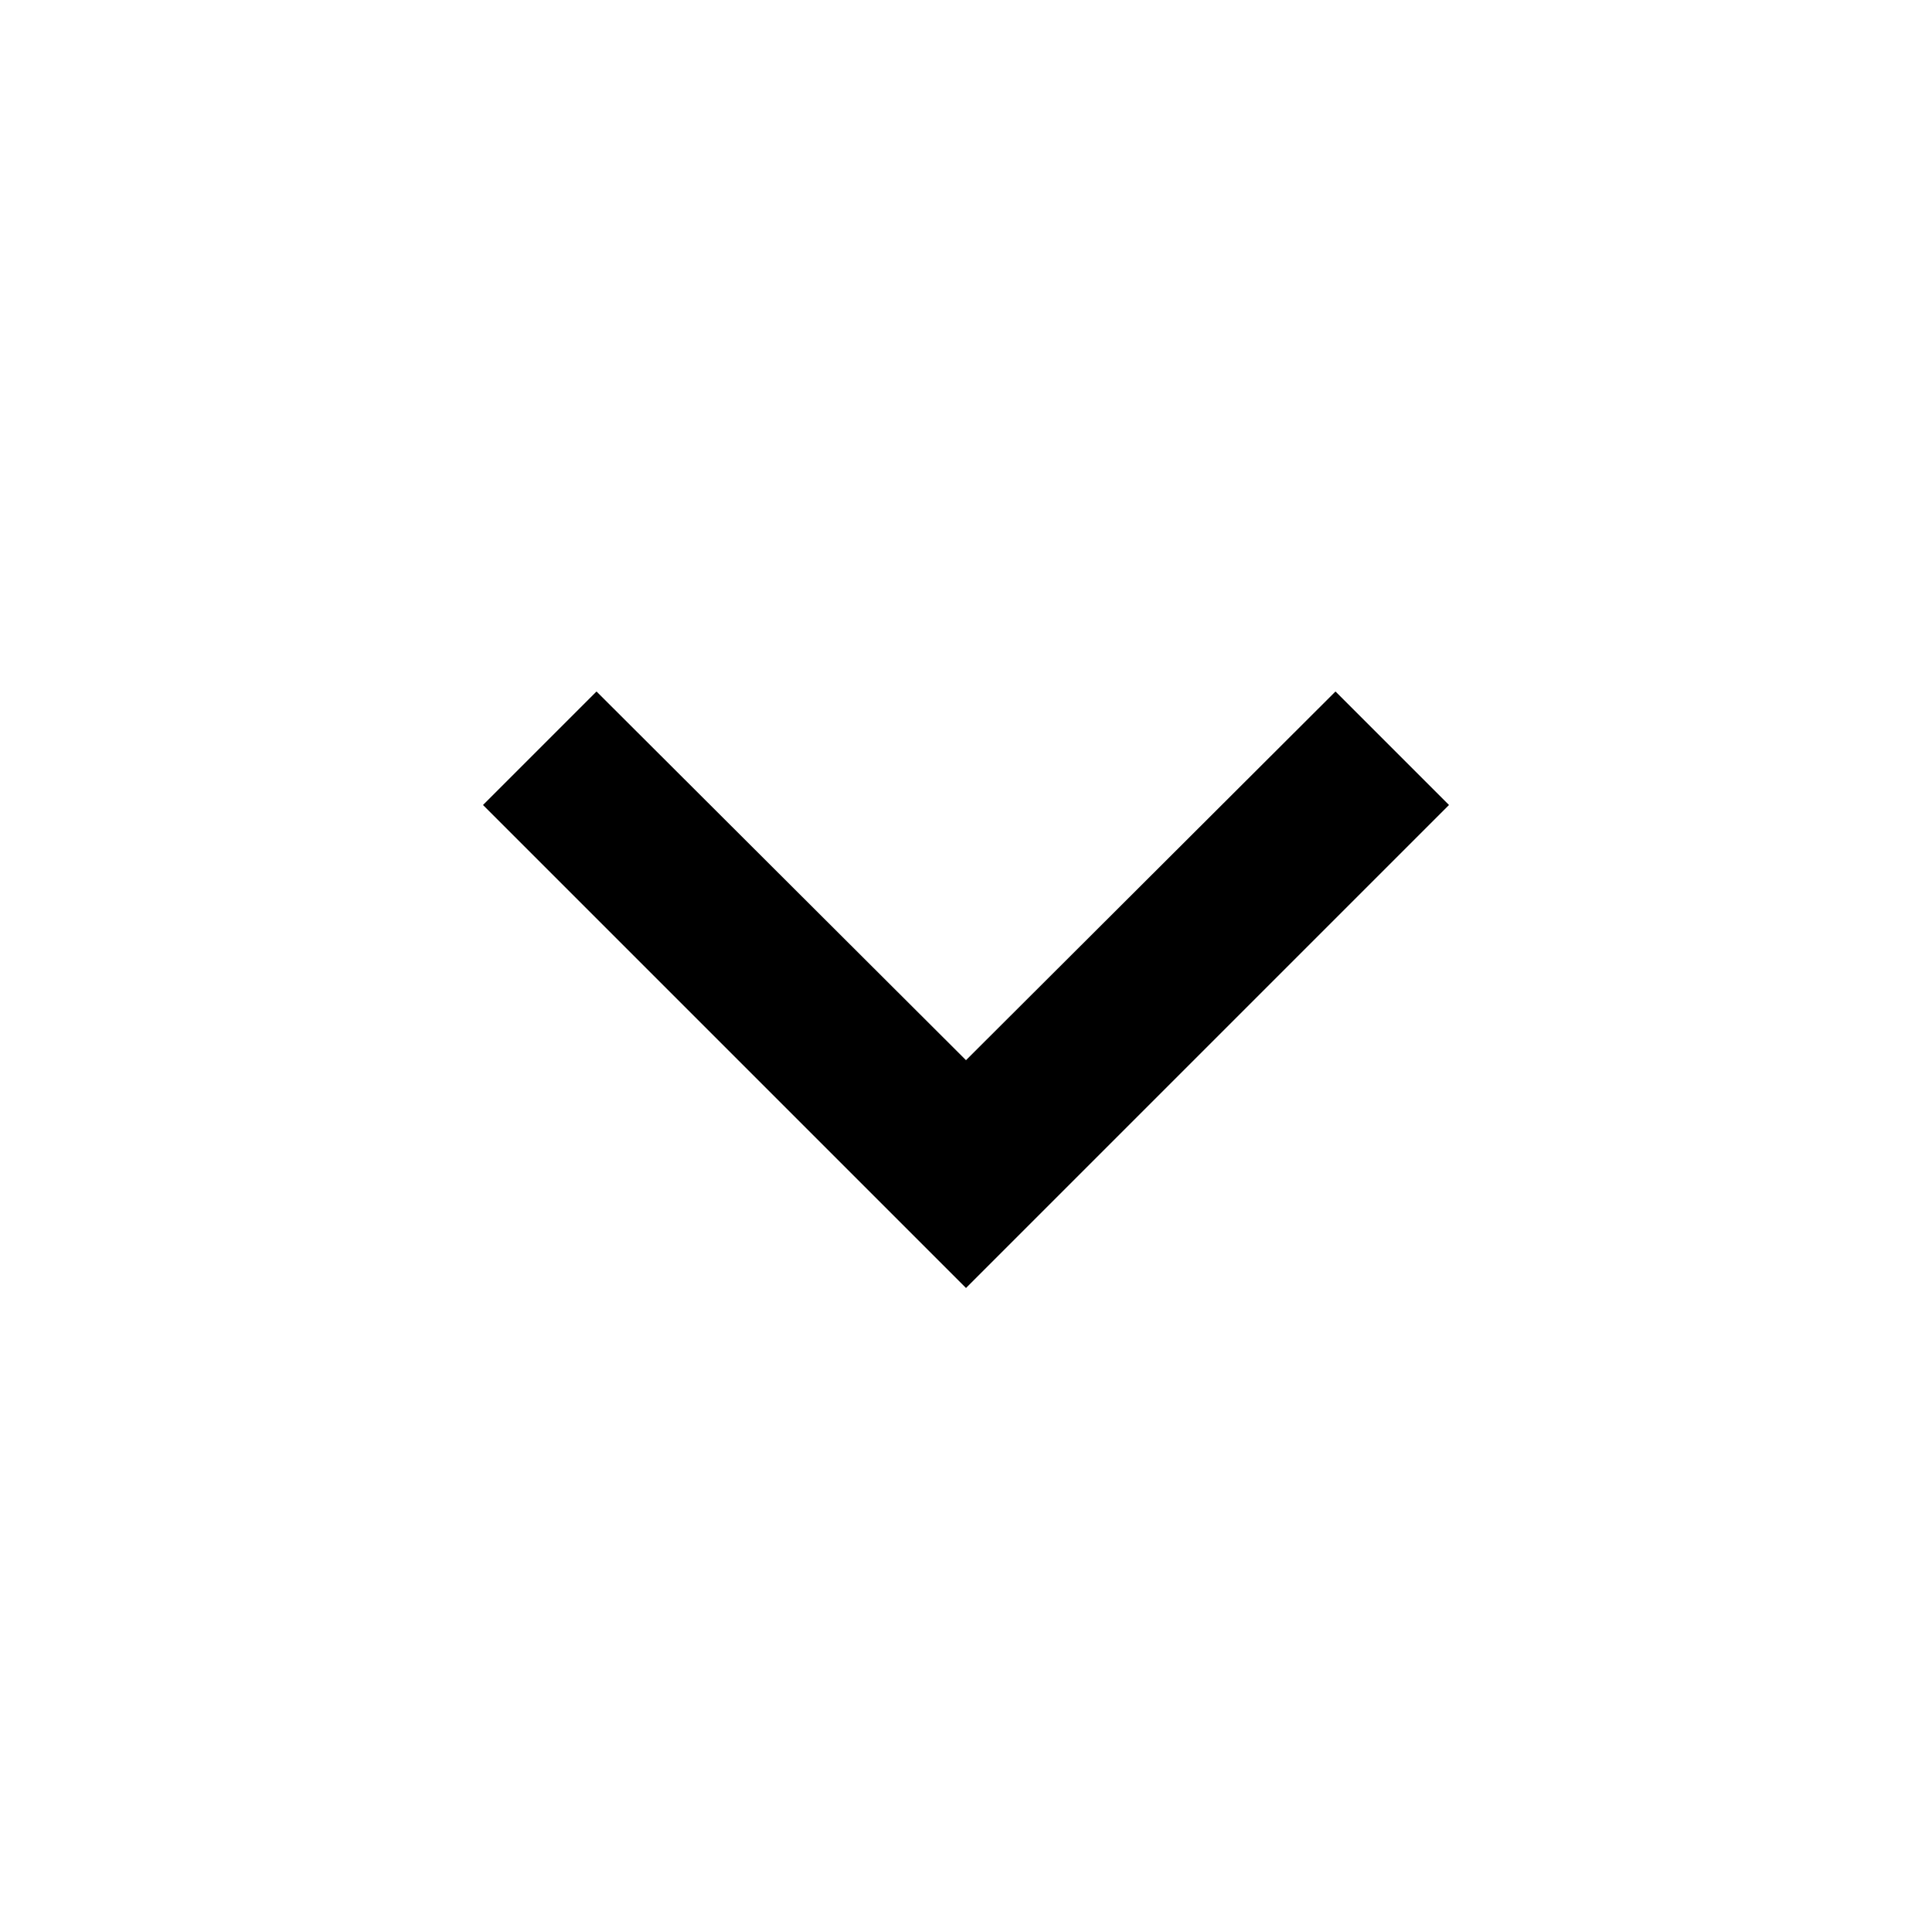
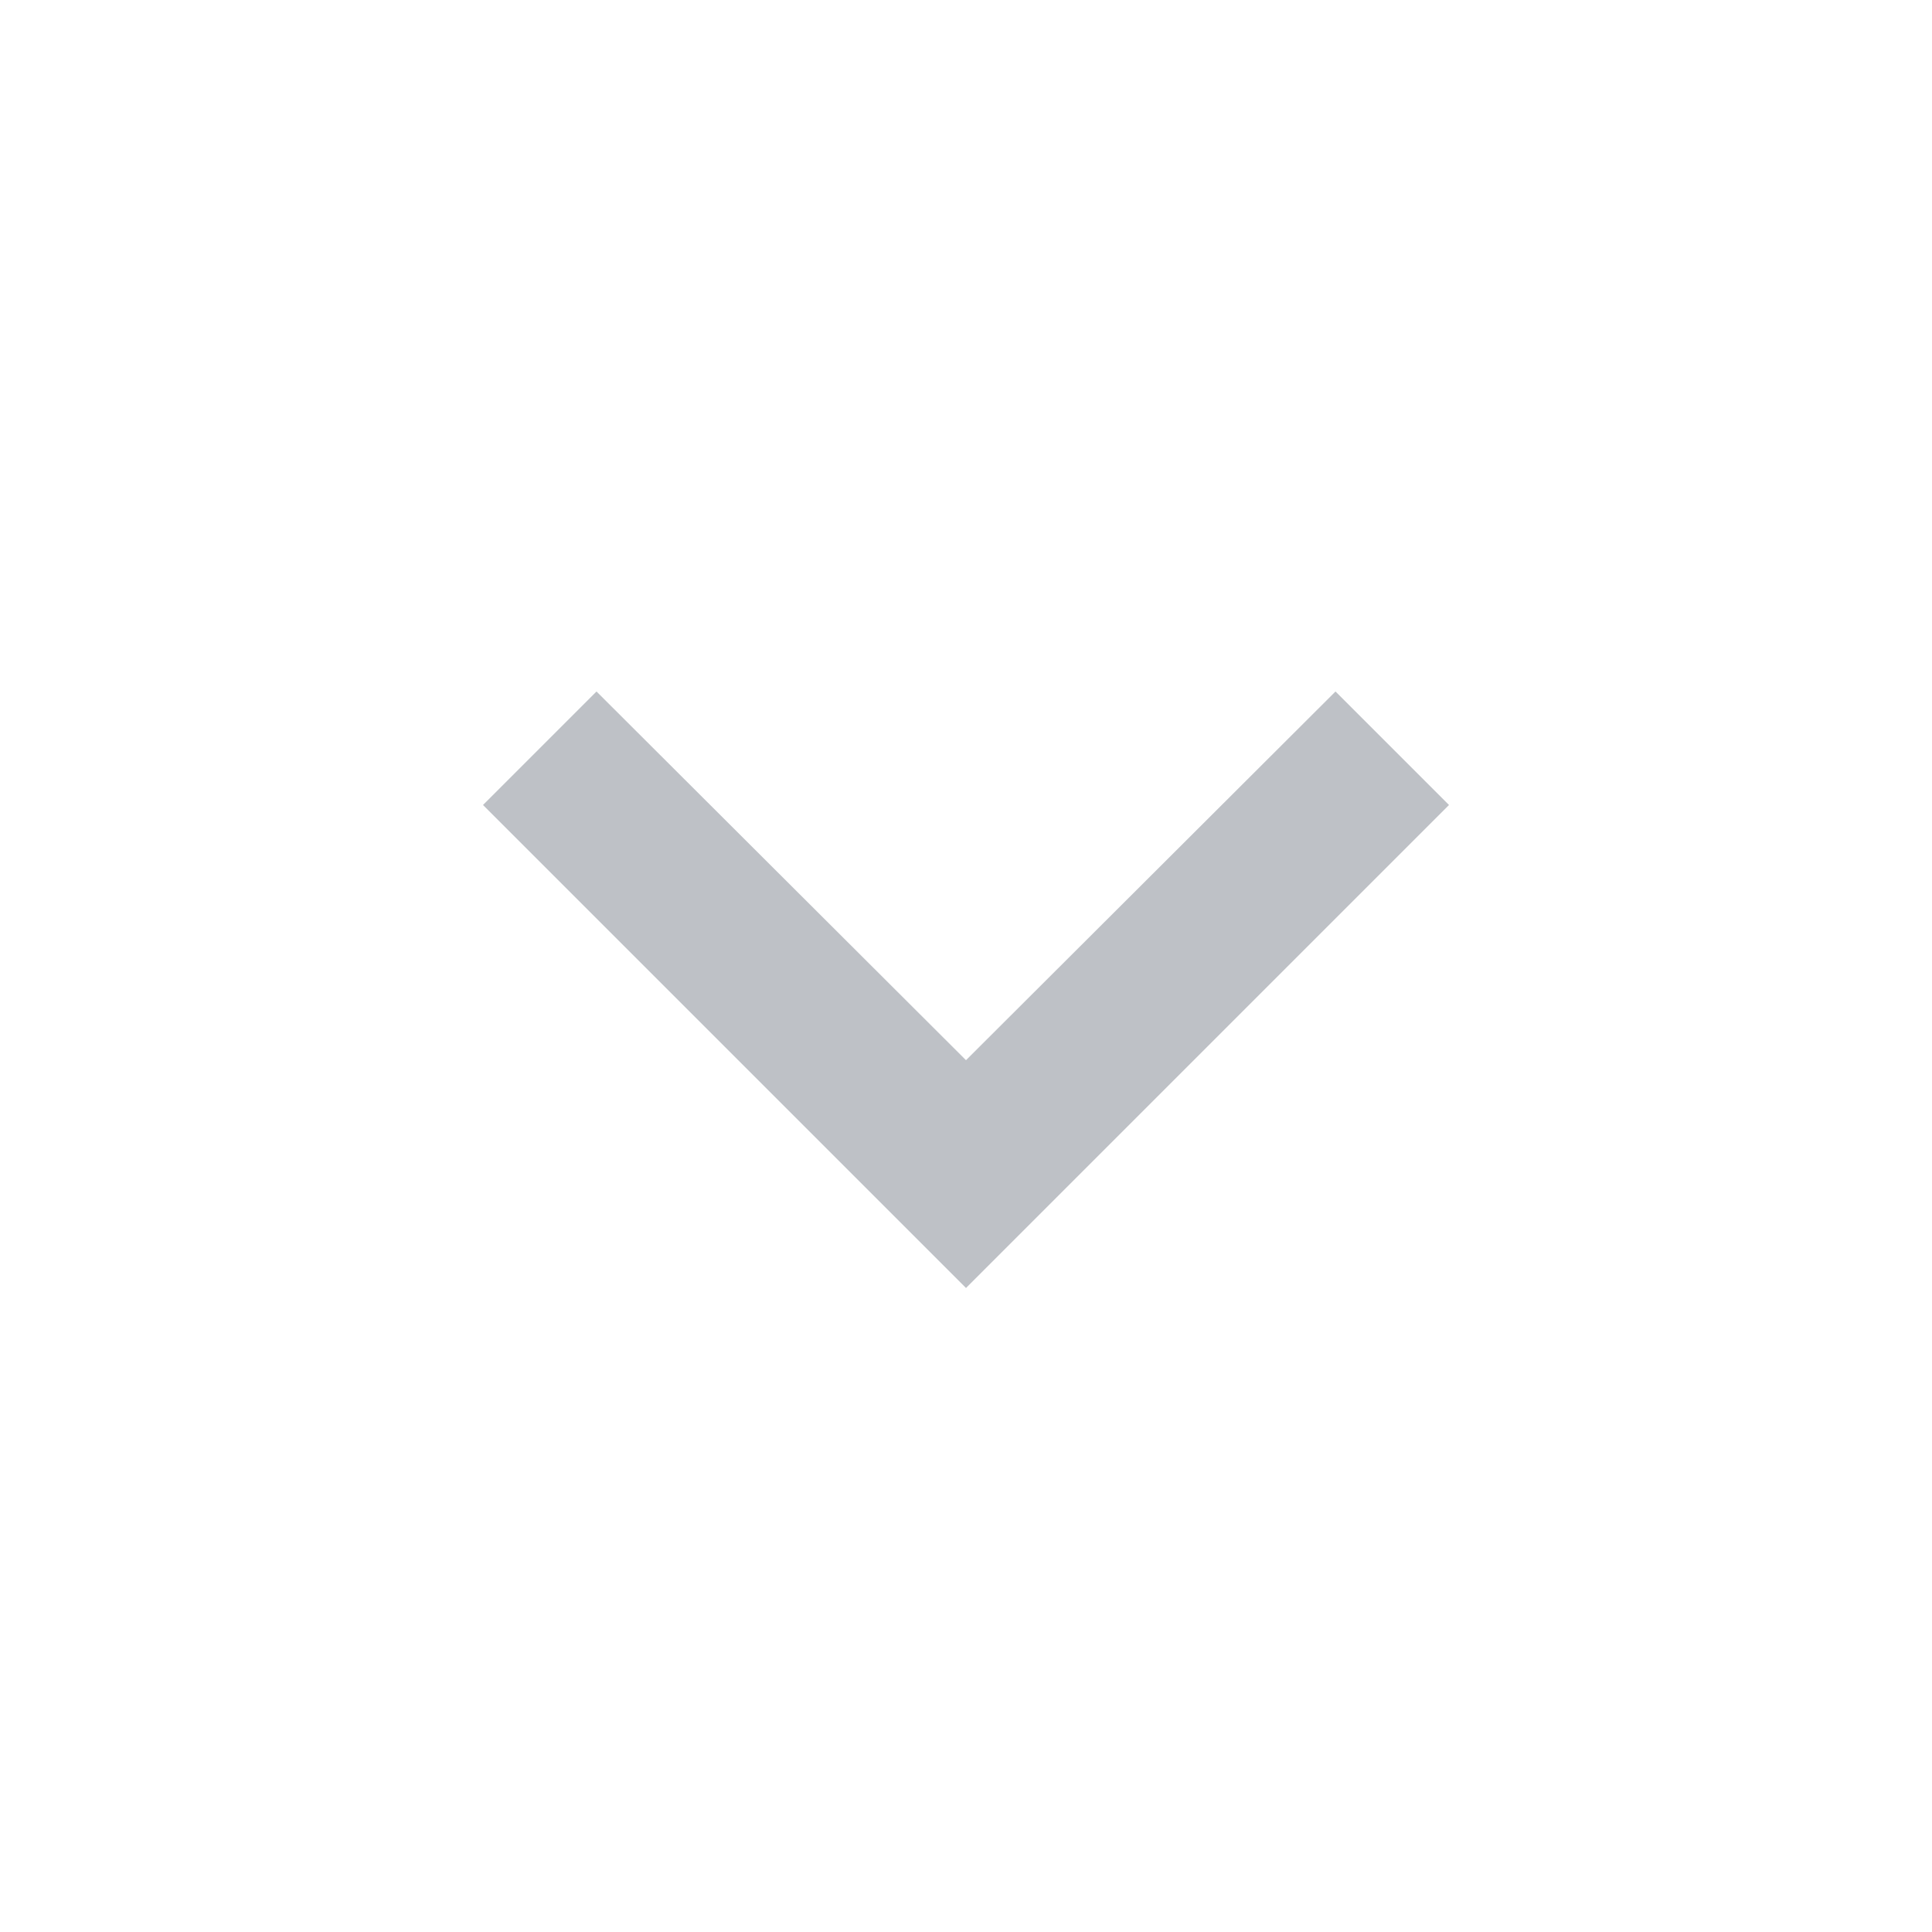
- <svg xmlns="http://www.w3.org/2000/svg" height="24px" viewBox="0 0 24 24" width="24px" fill="#000000">
+ <svg xmlns="http://www.w3.org/2000/svg" height="24px" viewBox="0 0 24 24" width="24px" fill="#bec1c6">
  <path d="M24 24H0V0h24v24z" fill="none" opacity=".87" />
  <path d="M16.59 8.59L12 13.17 7.41 8.59 6 10l6 6 6-6-1.41-1.41z" />
</svg>
